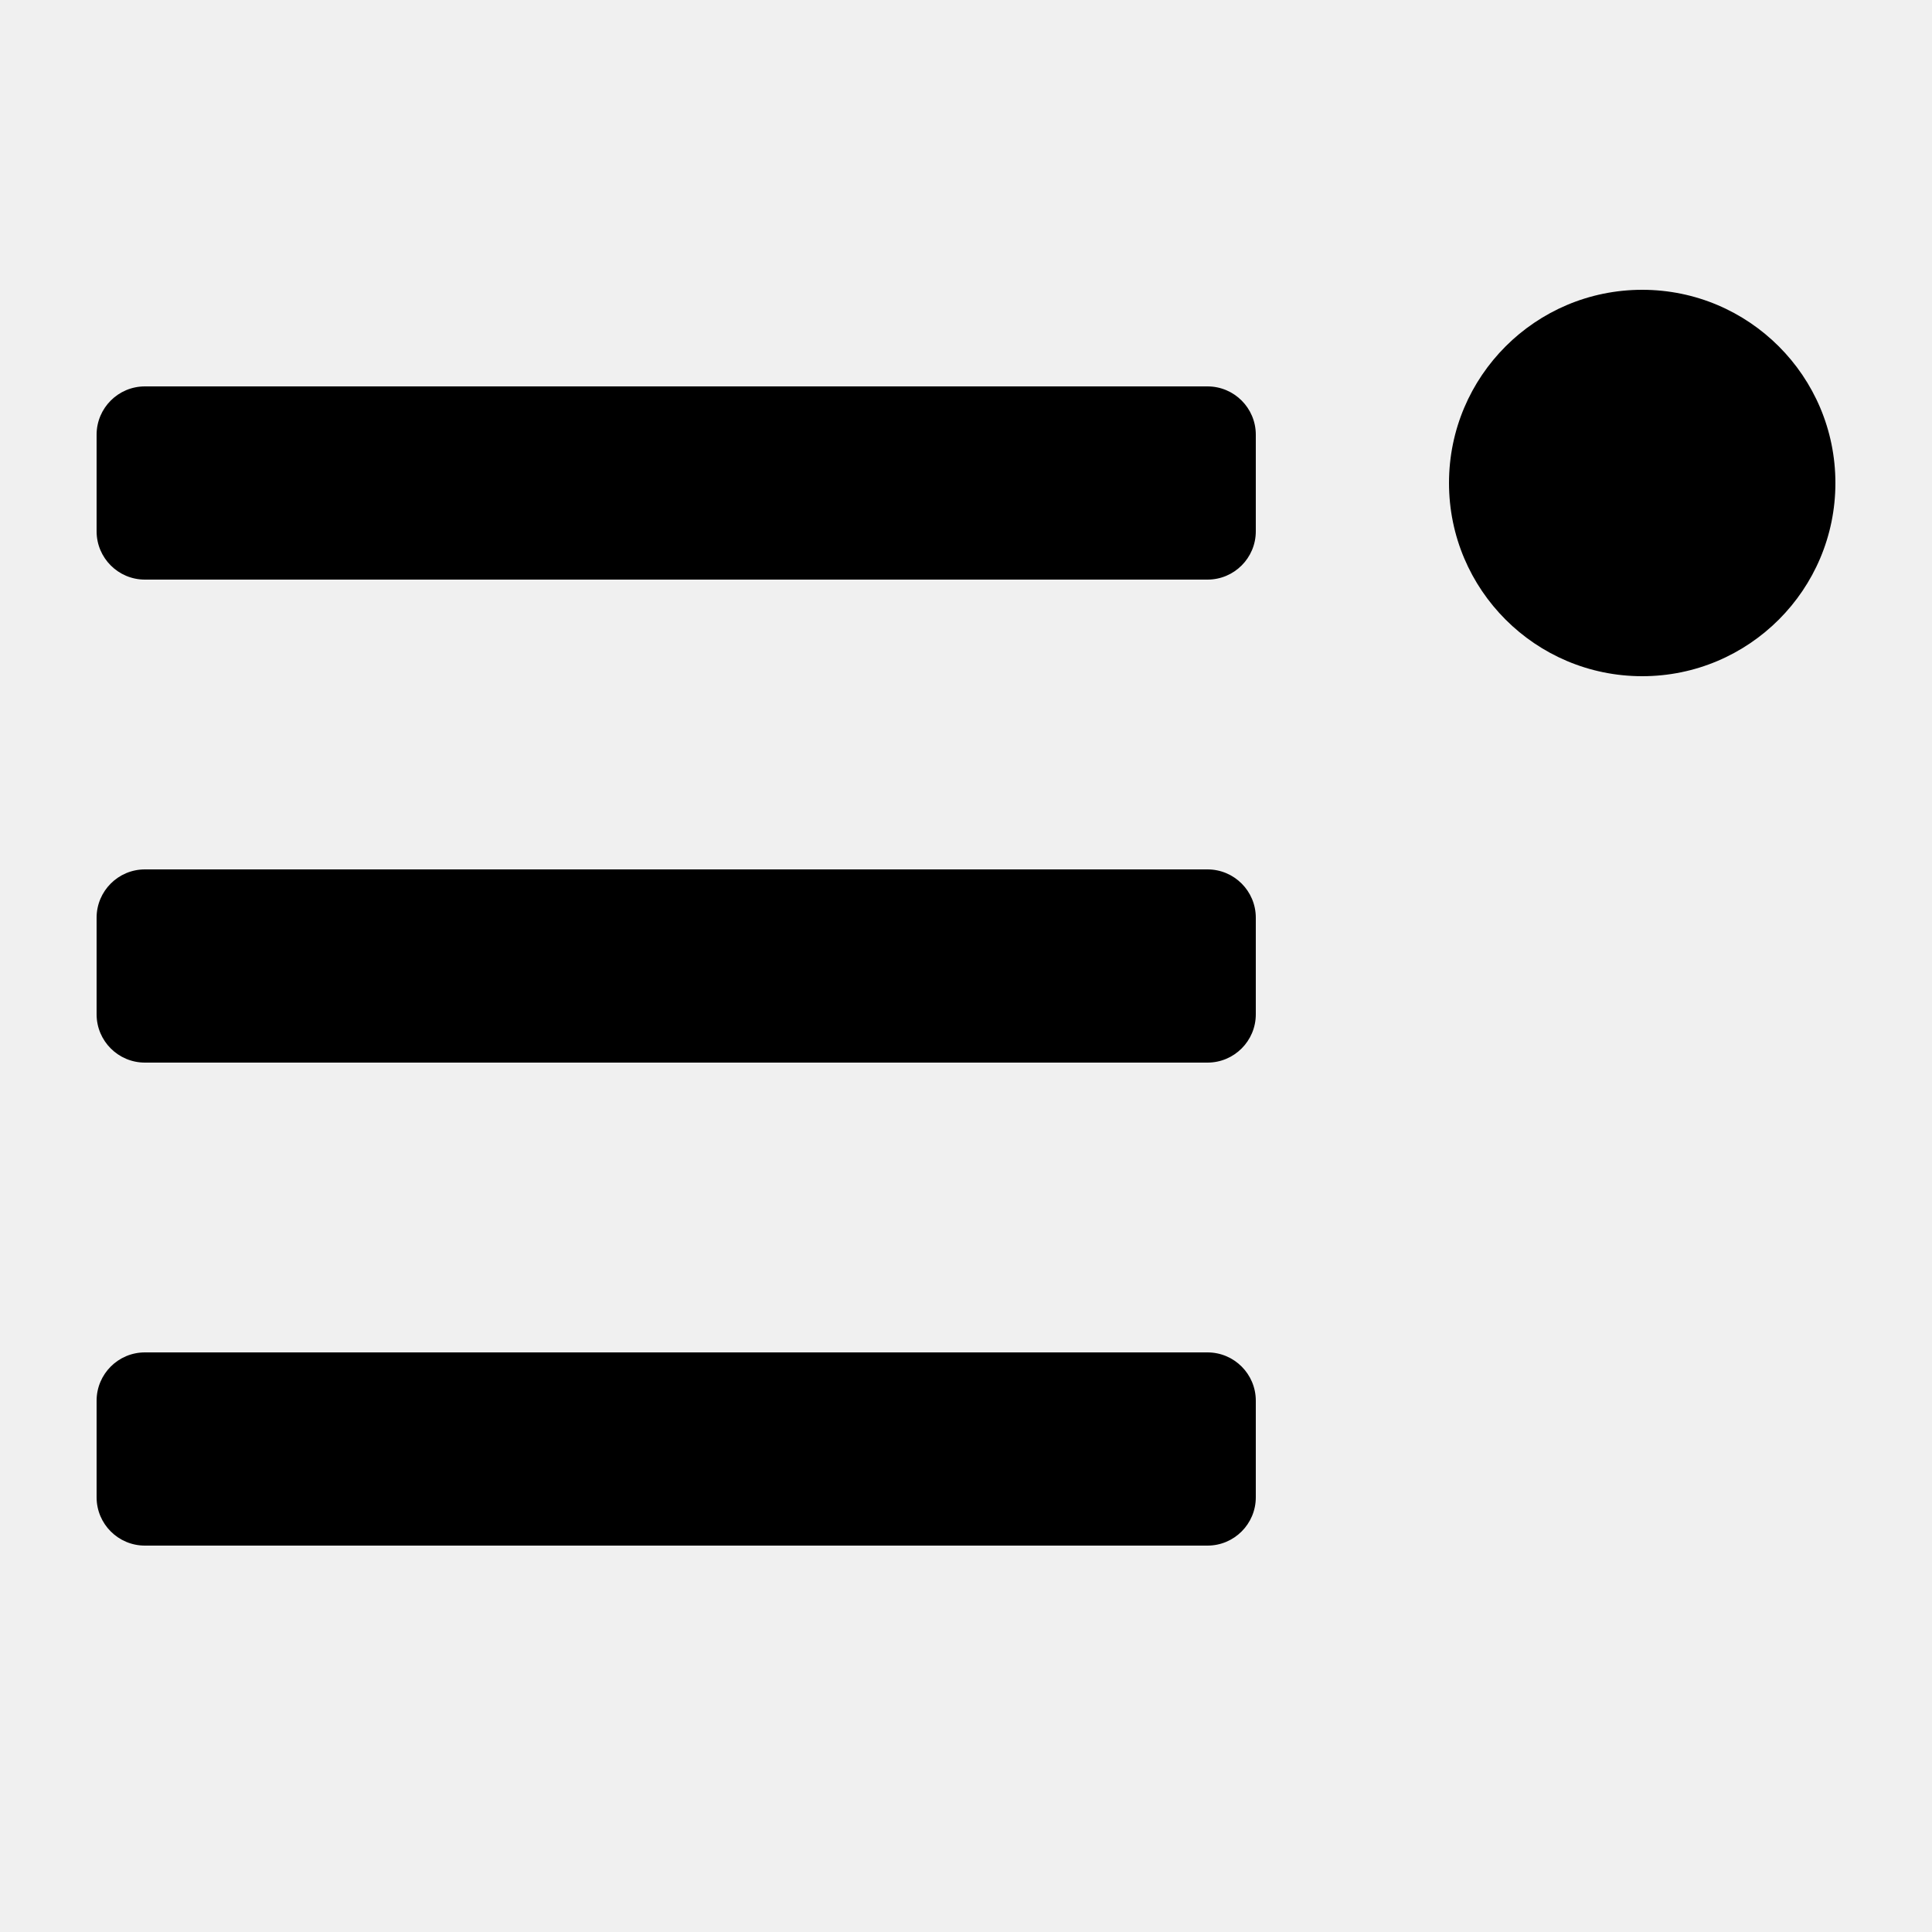
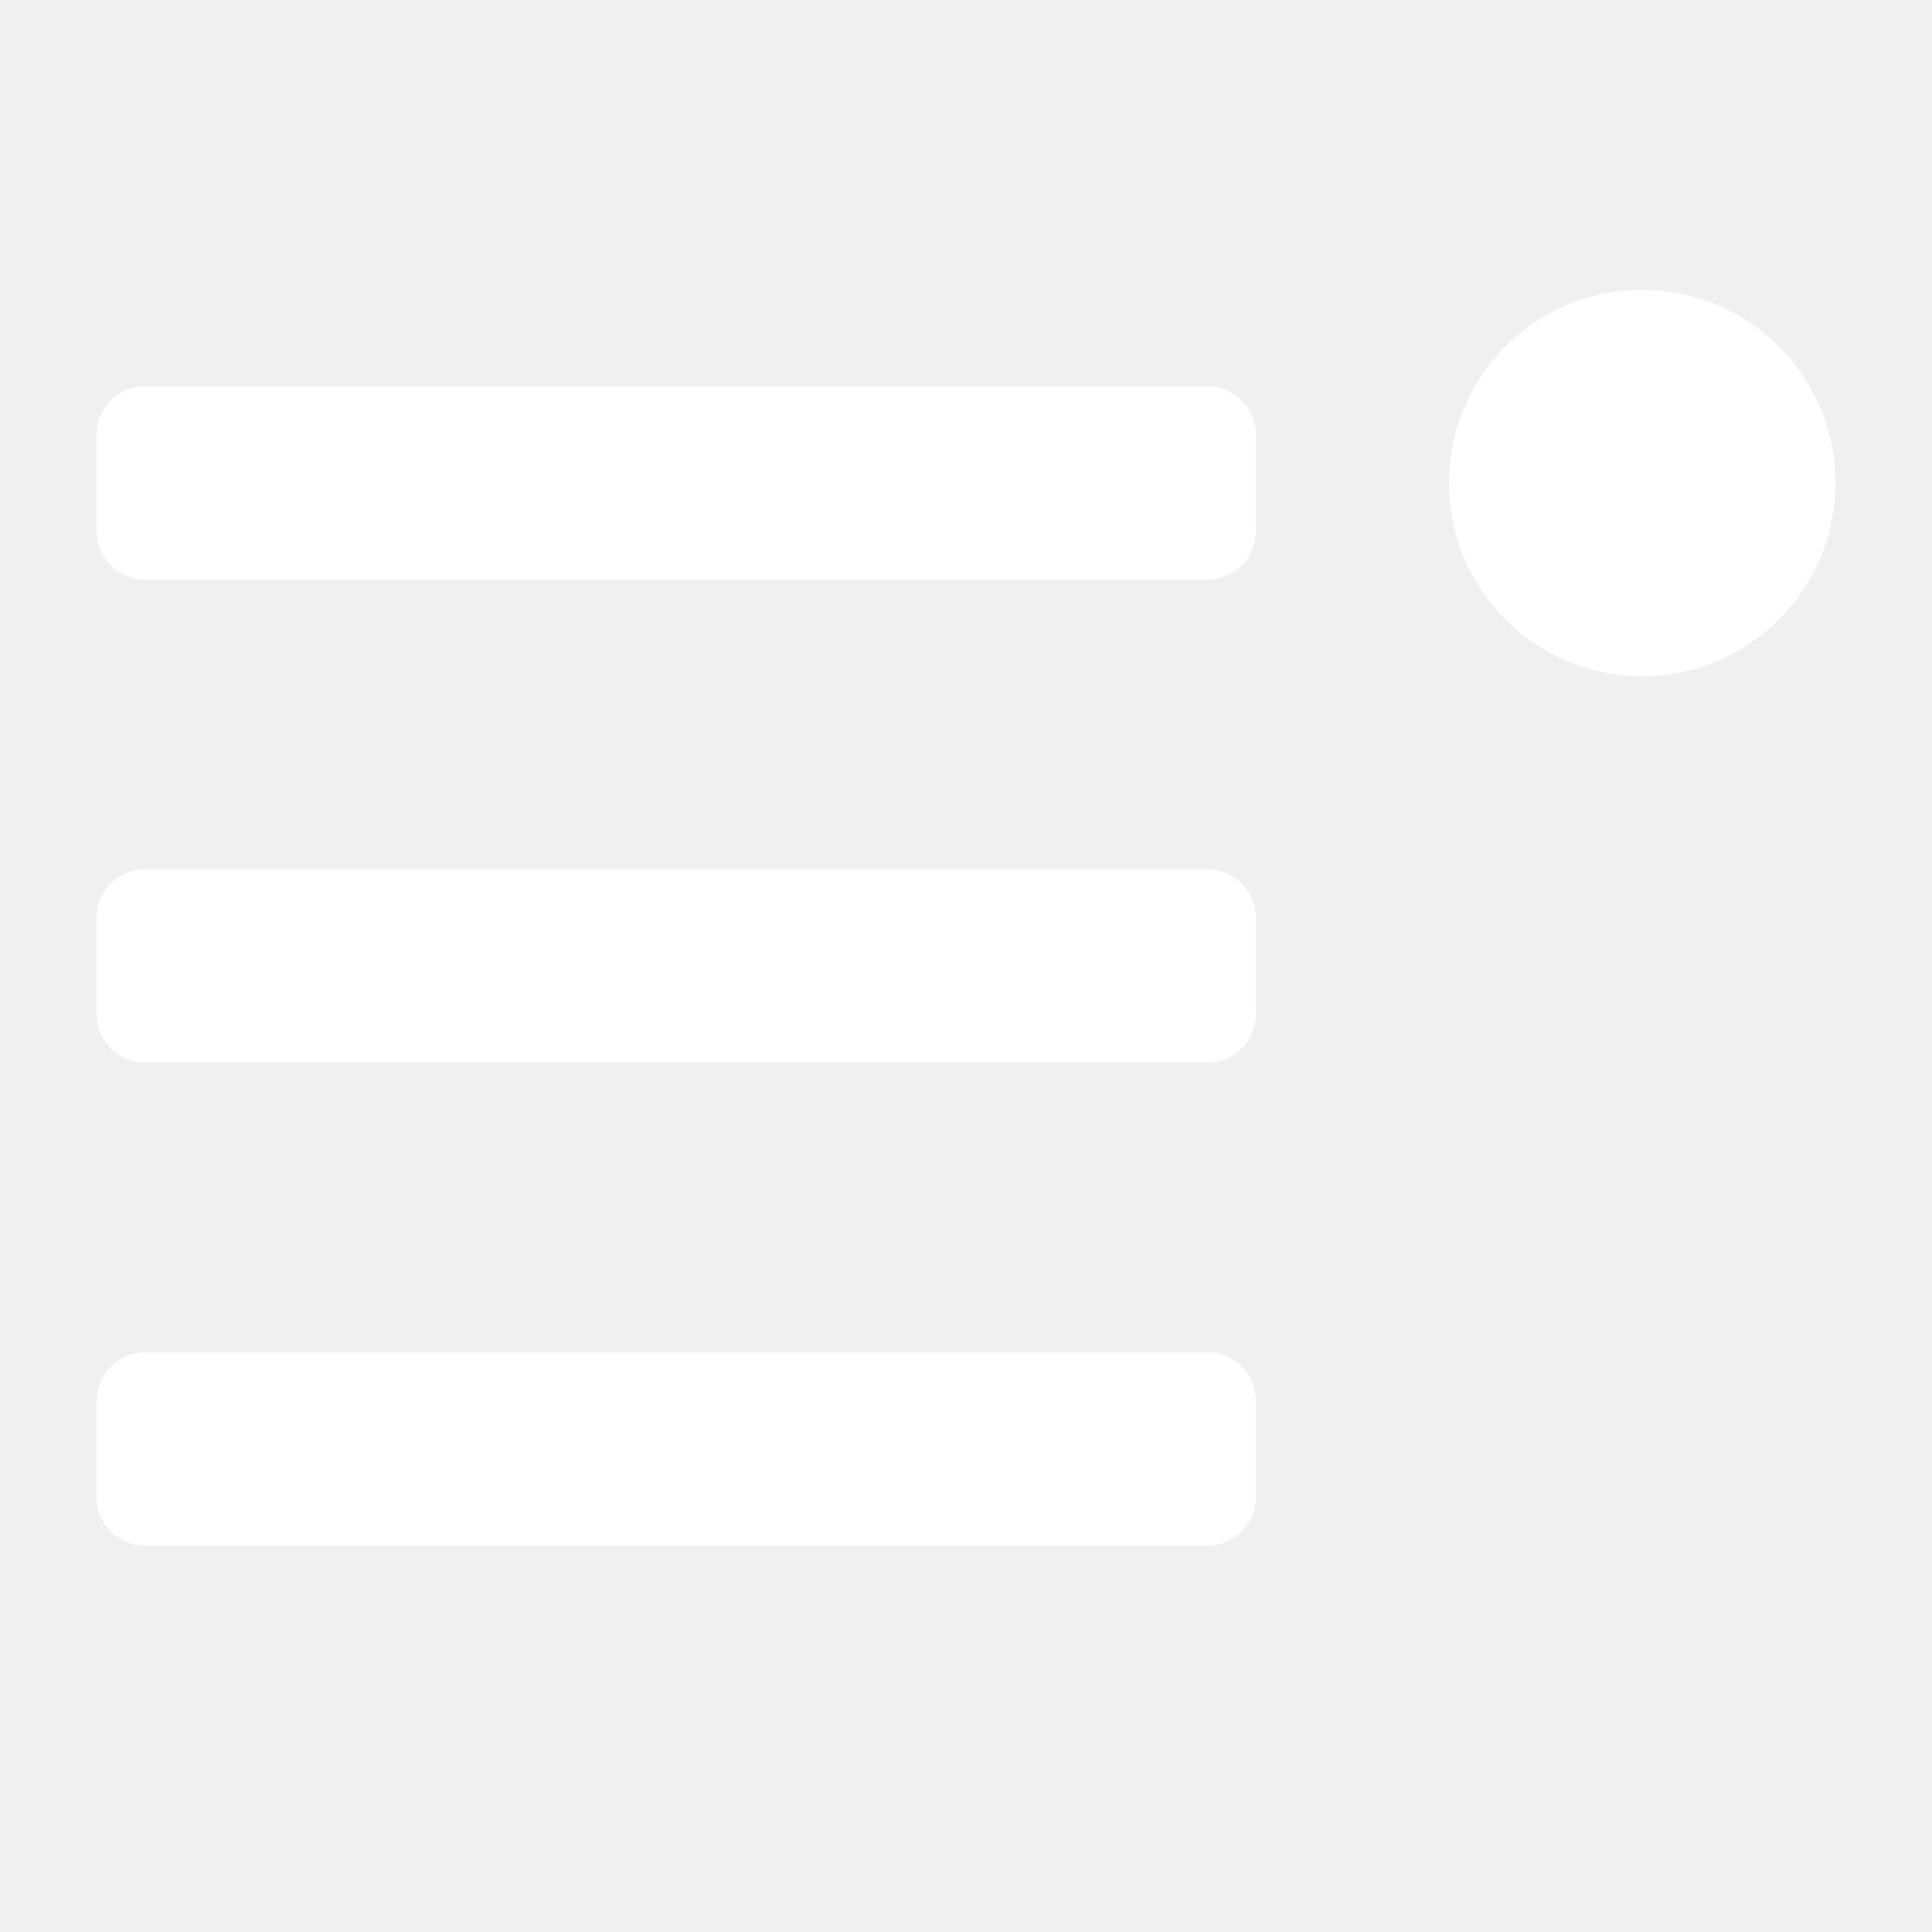
- <svg xmlns="http://www.w3.org/2000/svg" version="1.1" width="20" height="20" viewBox="0 0 20 20">
+ <svg xmlns="http://www.w3.org/2000/svg" version="1.1" width="20" height="20" viewBox="0 0 20 20" style="fill: white;">
  <path d="M17 3c-1.104 0-2 0.895-2 2s0.896 2 2 2 2-0.895 2-2c0-1.105-0.896-2-2-2zM12.5 4h-11c-0.276 0-0.5 0.224-0.5 0.5v1c0 0.276 0.224 0.5 0.5 0.5h11c0.276 0 0.5-0.224 0.5-0.5v-1c0-0.276-0.224-0.5-0.5-0.5zM12.5 9h-11c-0.276 0-0.5 0.224-0.5 0.5v1c0 0.276 0.224 0.5 0.5 0.5h11c0.276 0 0.5-0.224 0.5-0.5v-1c0-0.276-0.224-0.5-0.5-0.5zM12.5 14h-11c-0.276 0-0.5 0.224-0.5 0.5v1c0 0.276 0.224 0.5 0.5 0.5h11c0.276 0 0.5-0.224 0.5-0.5v-1c0-0.276-0.224-0.5-0.5-0.5z" />
</svg>
